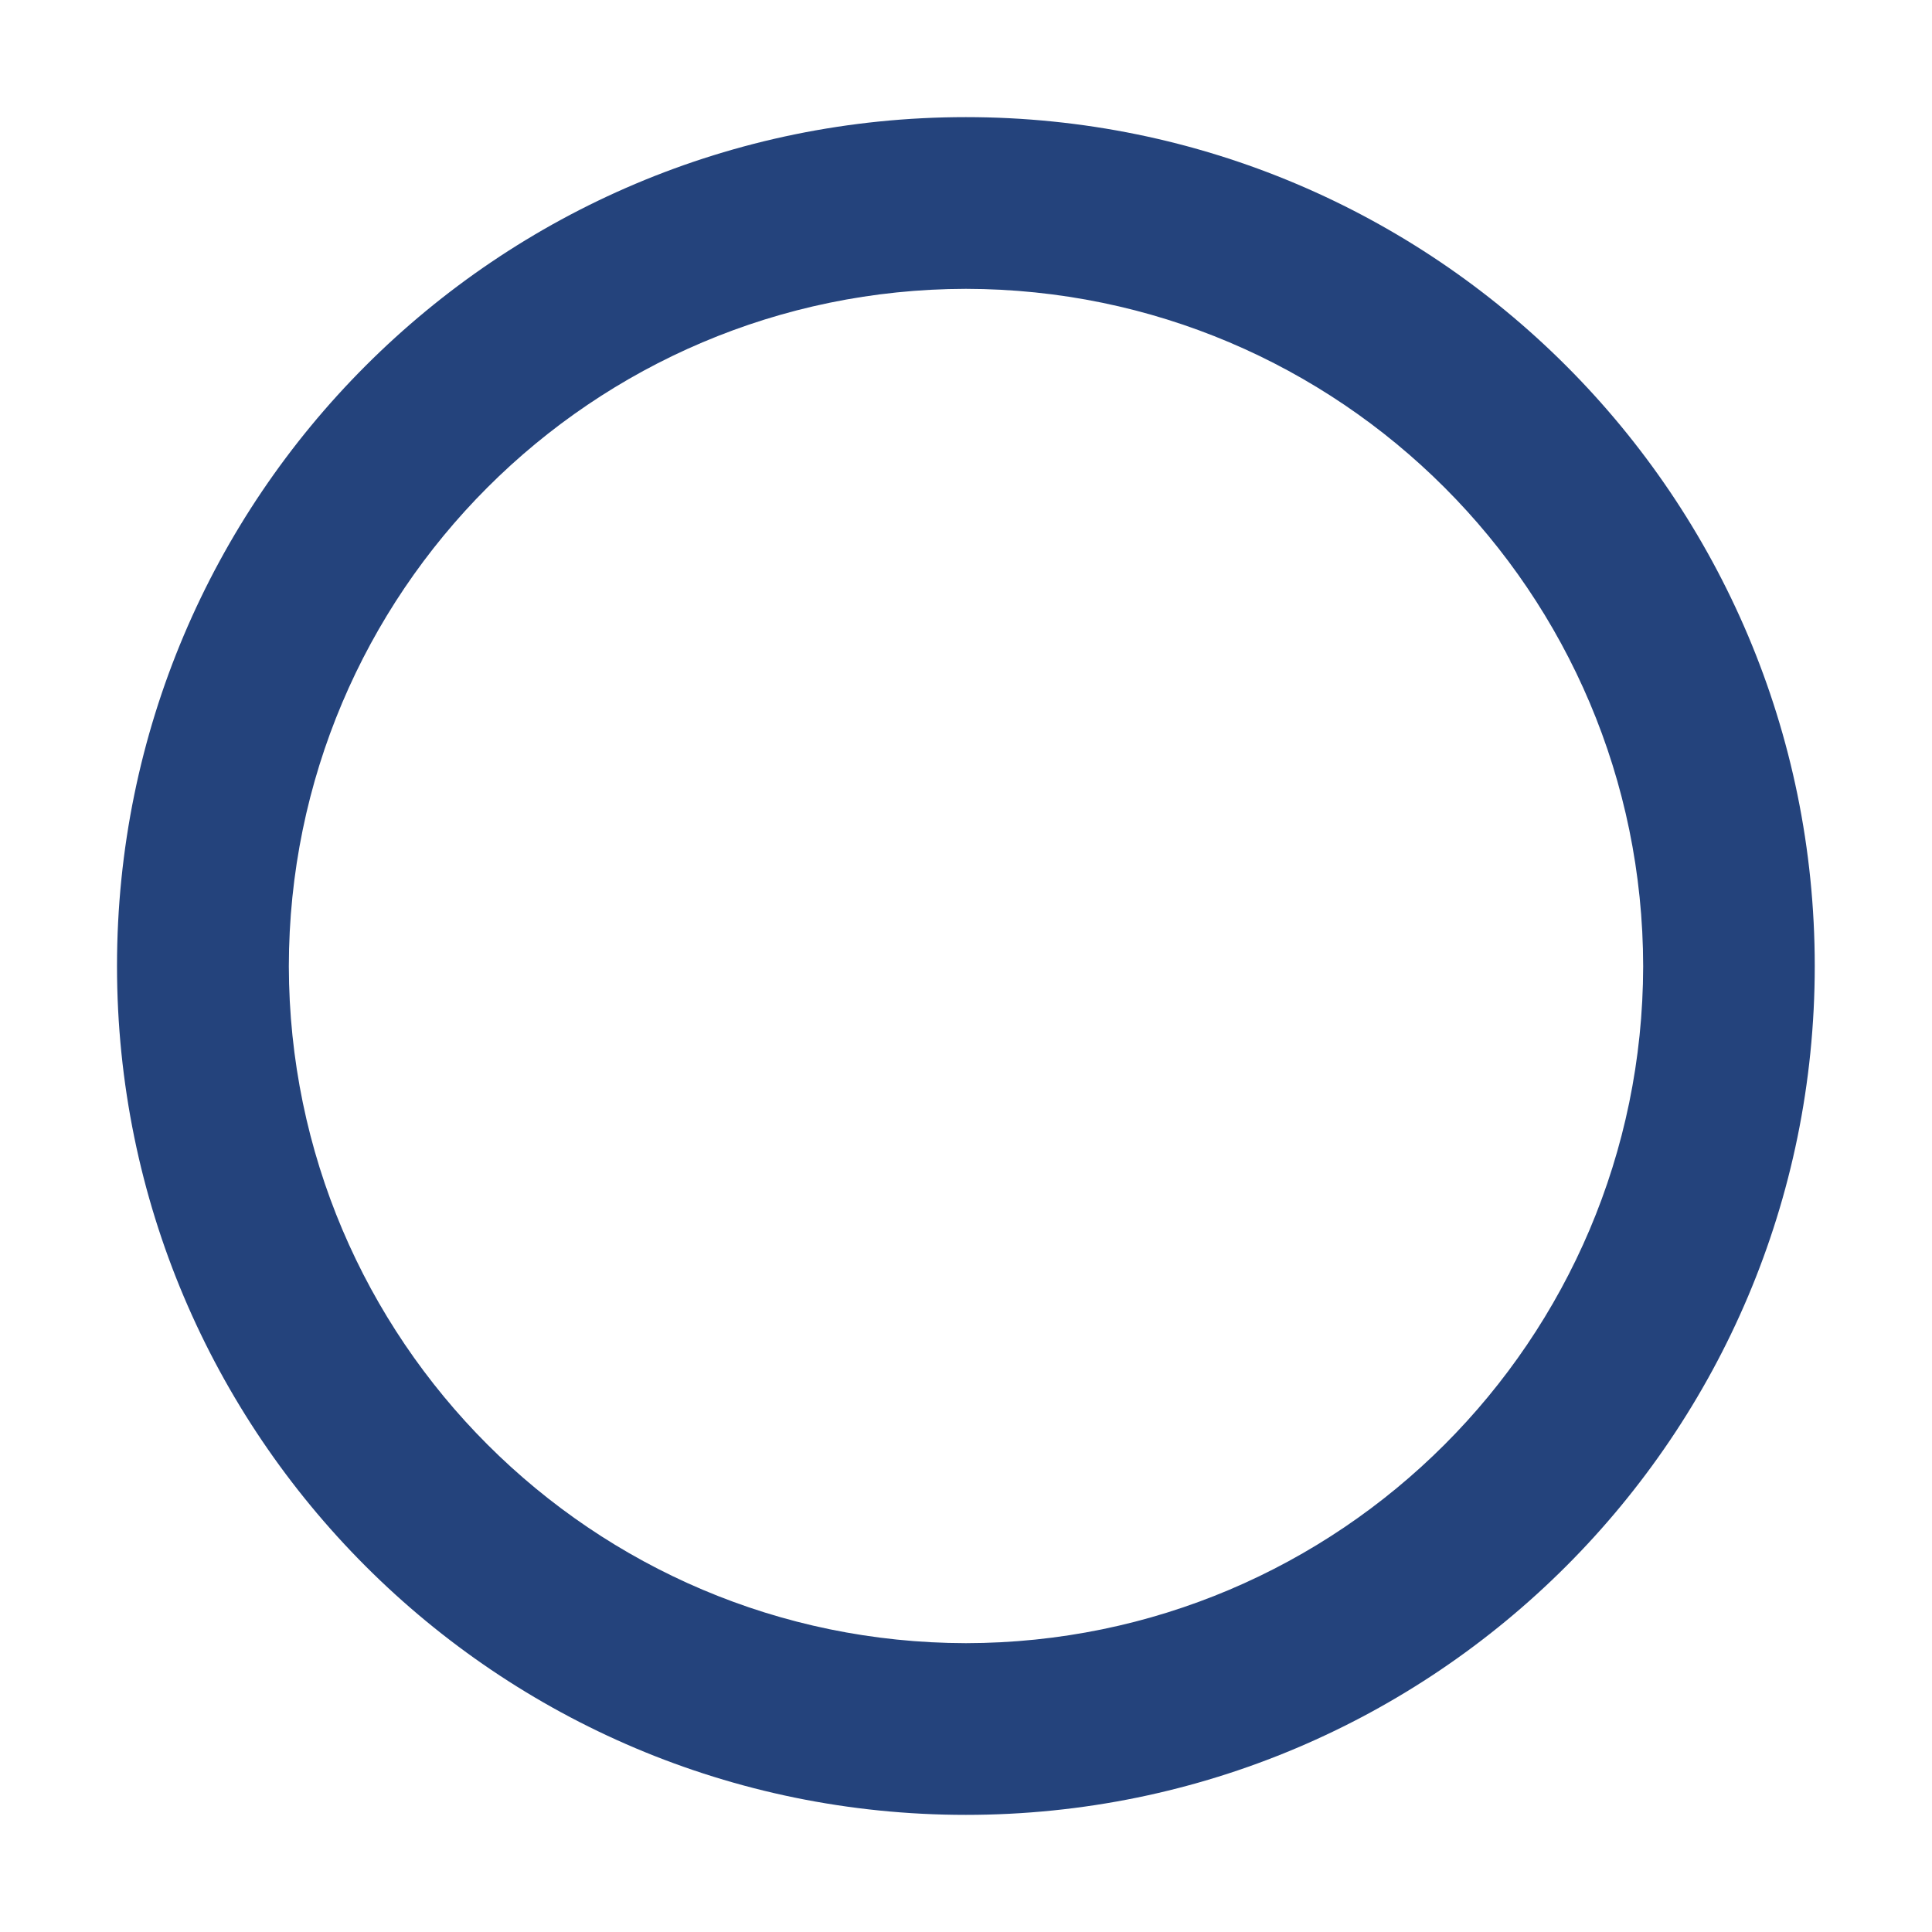
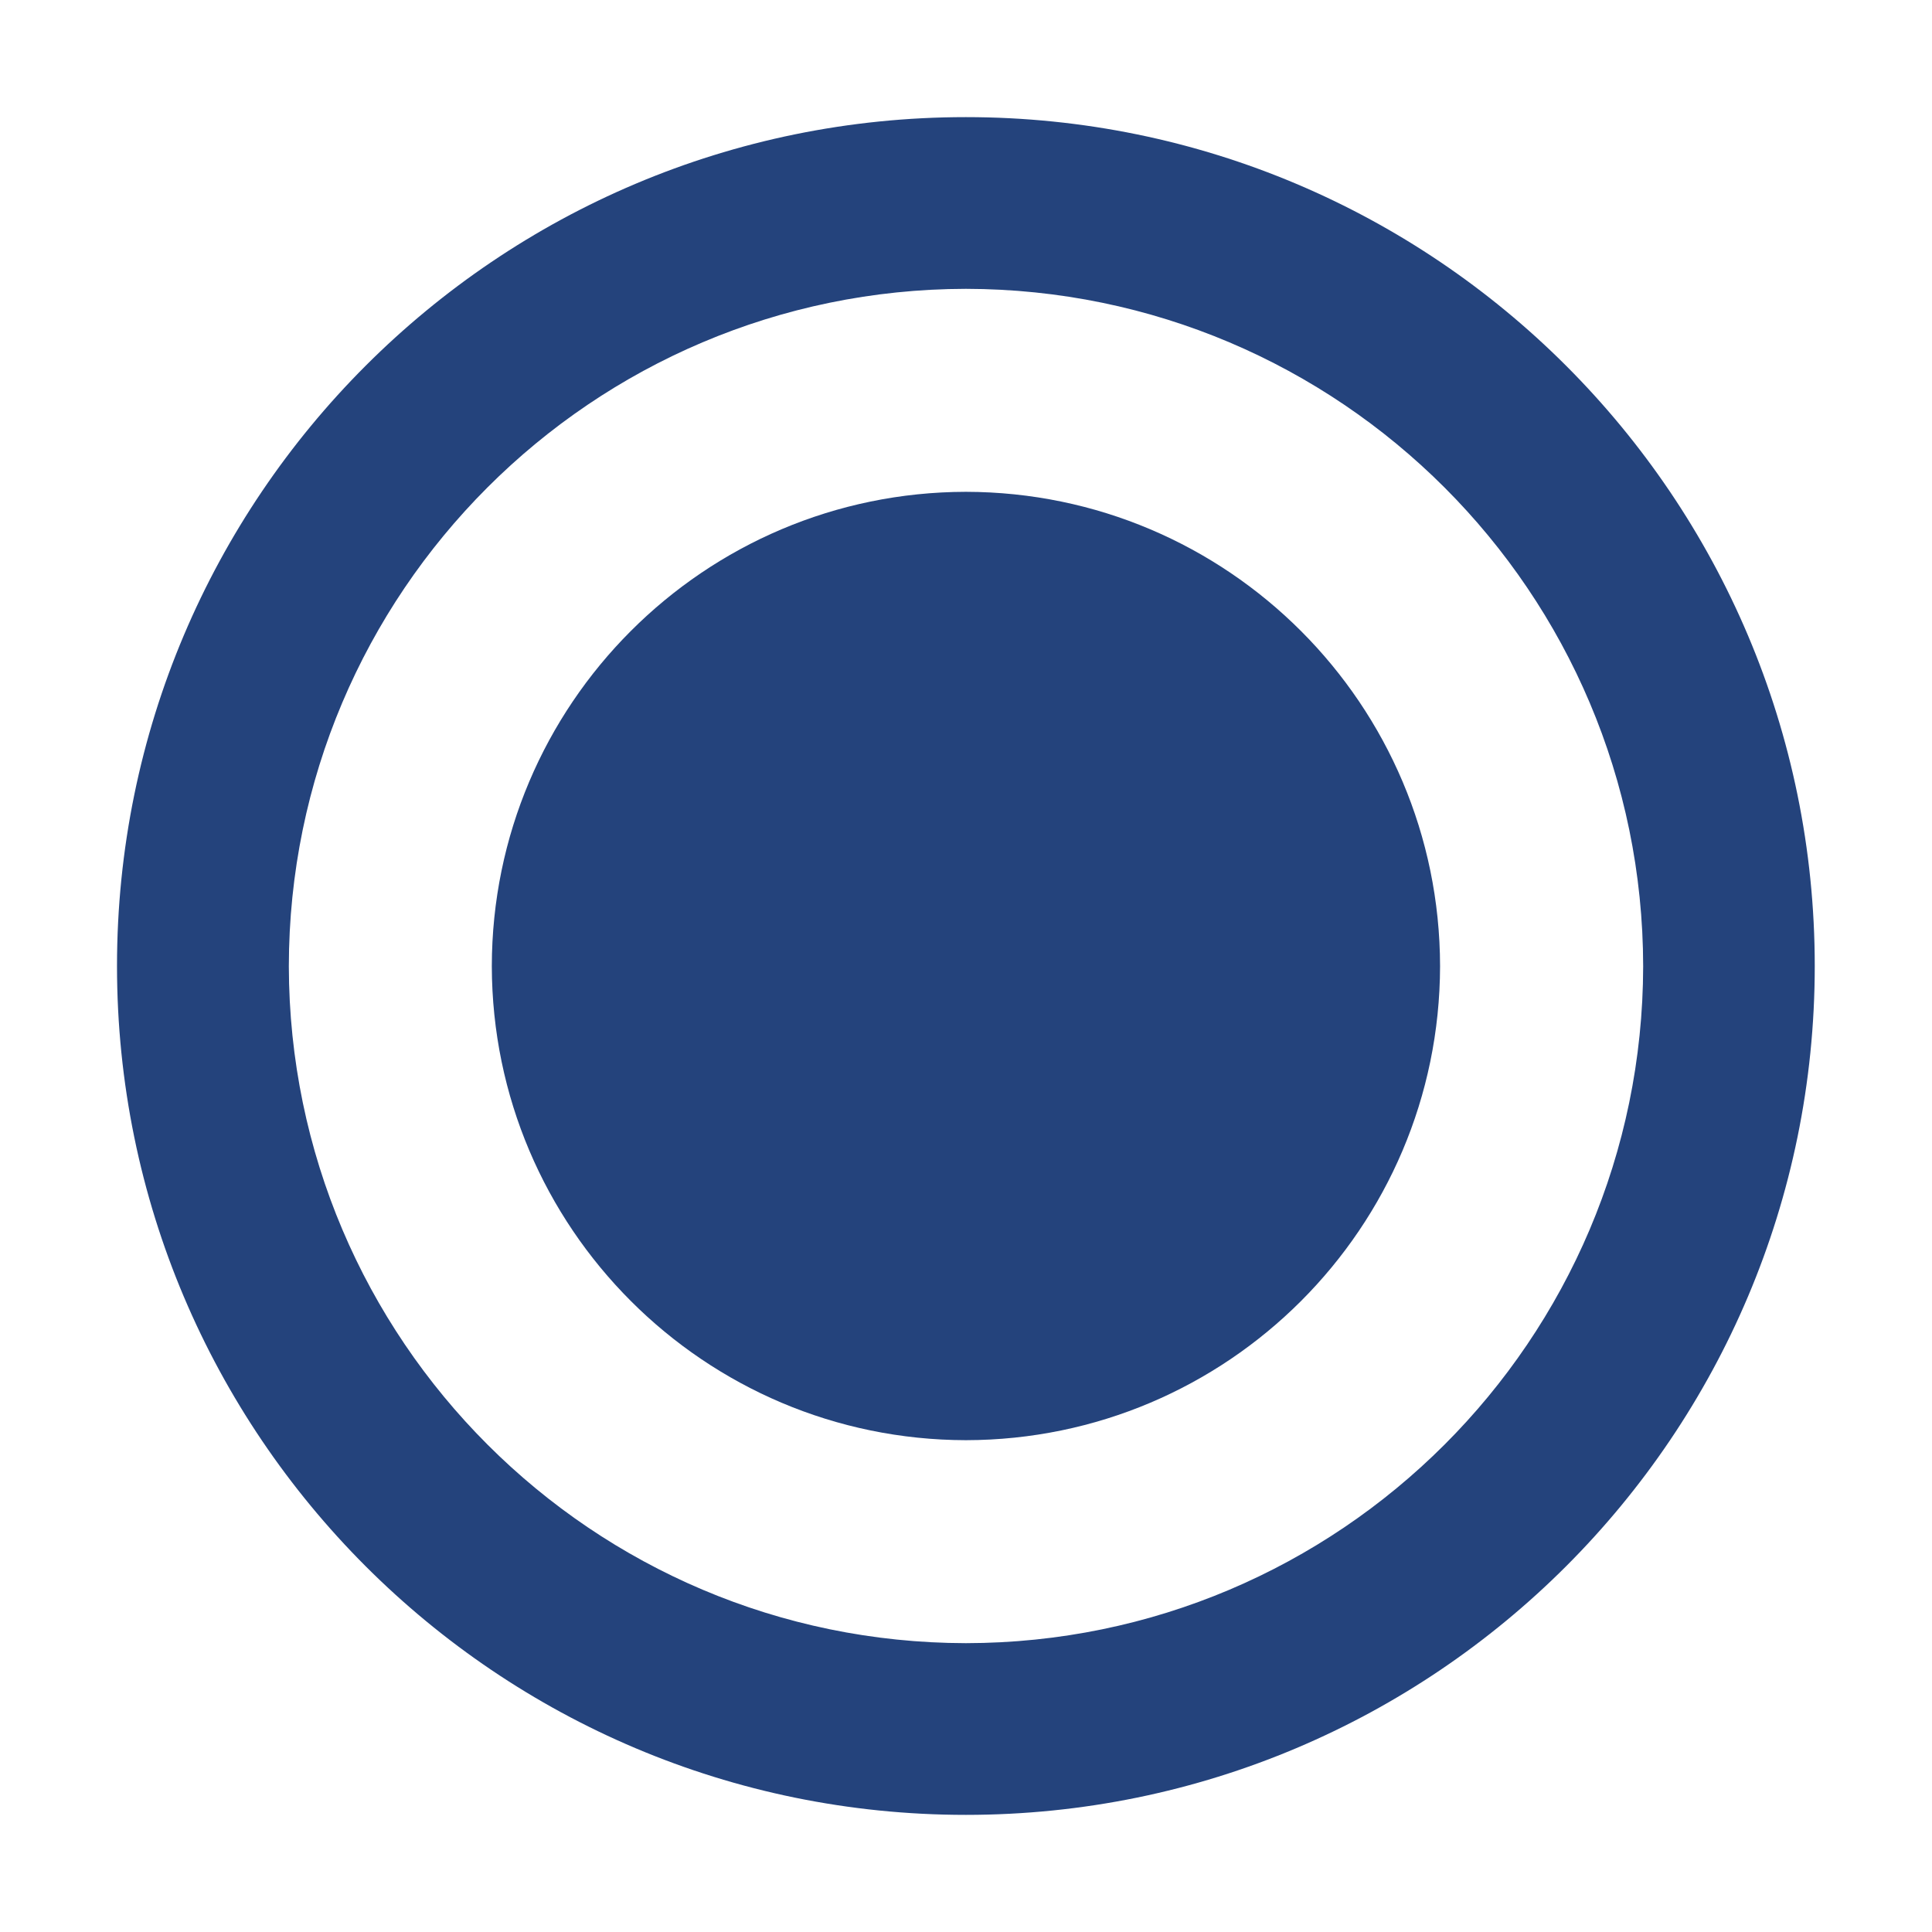
<svg xmlns="http://www.w3.org/2000/svg" width="16" height="16" viewBox="0 0 16 16" shape-rendering="geometricPrecision" fill="#24437c">
  <path d="M7.999.97a7.03 7.03 0 0 0 0 14.06 7.03 7.03 0 1 0 0-14.06zm0 12.638a5.616 5.616 0 0 1-5.607-5.605 5.616 5.616 0 0 1 5.607-5.611 5.617 5.617 0 0 1 5.609 5.611 5.615 5.615 0 0 1-5.609 5.605z" />
+   <path d="M7.999 11.927a3.933 3.933 0 0 1-3.926-3.925 3.933 3.933 0 0 1 3.926-3.929 3.934 3.934 0 0 1 3.927 3.929 3.933 3.933 0 0 1-3.927 3.925z" />
</svg>
